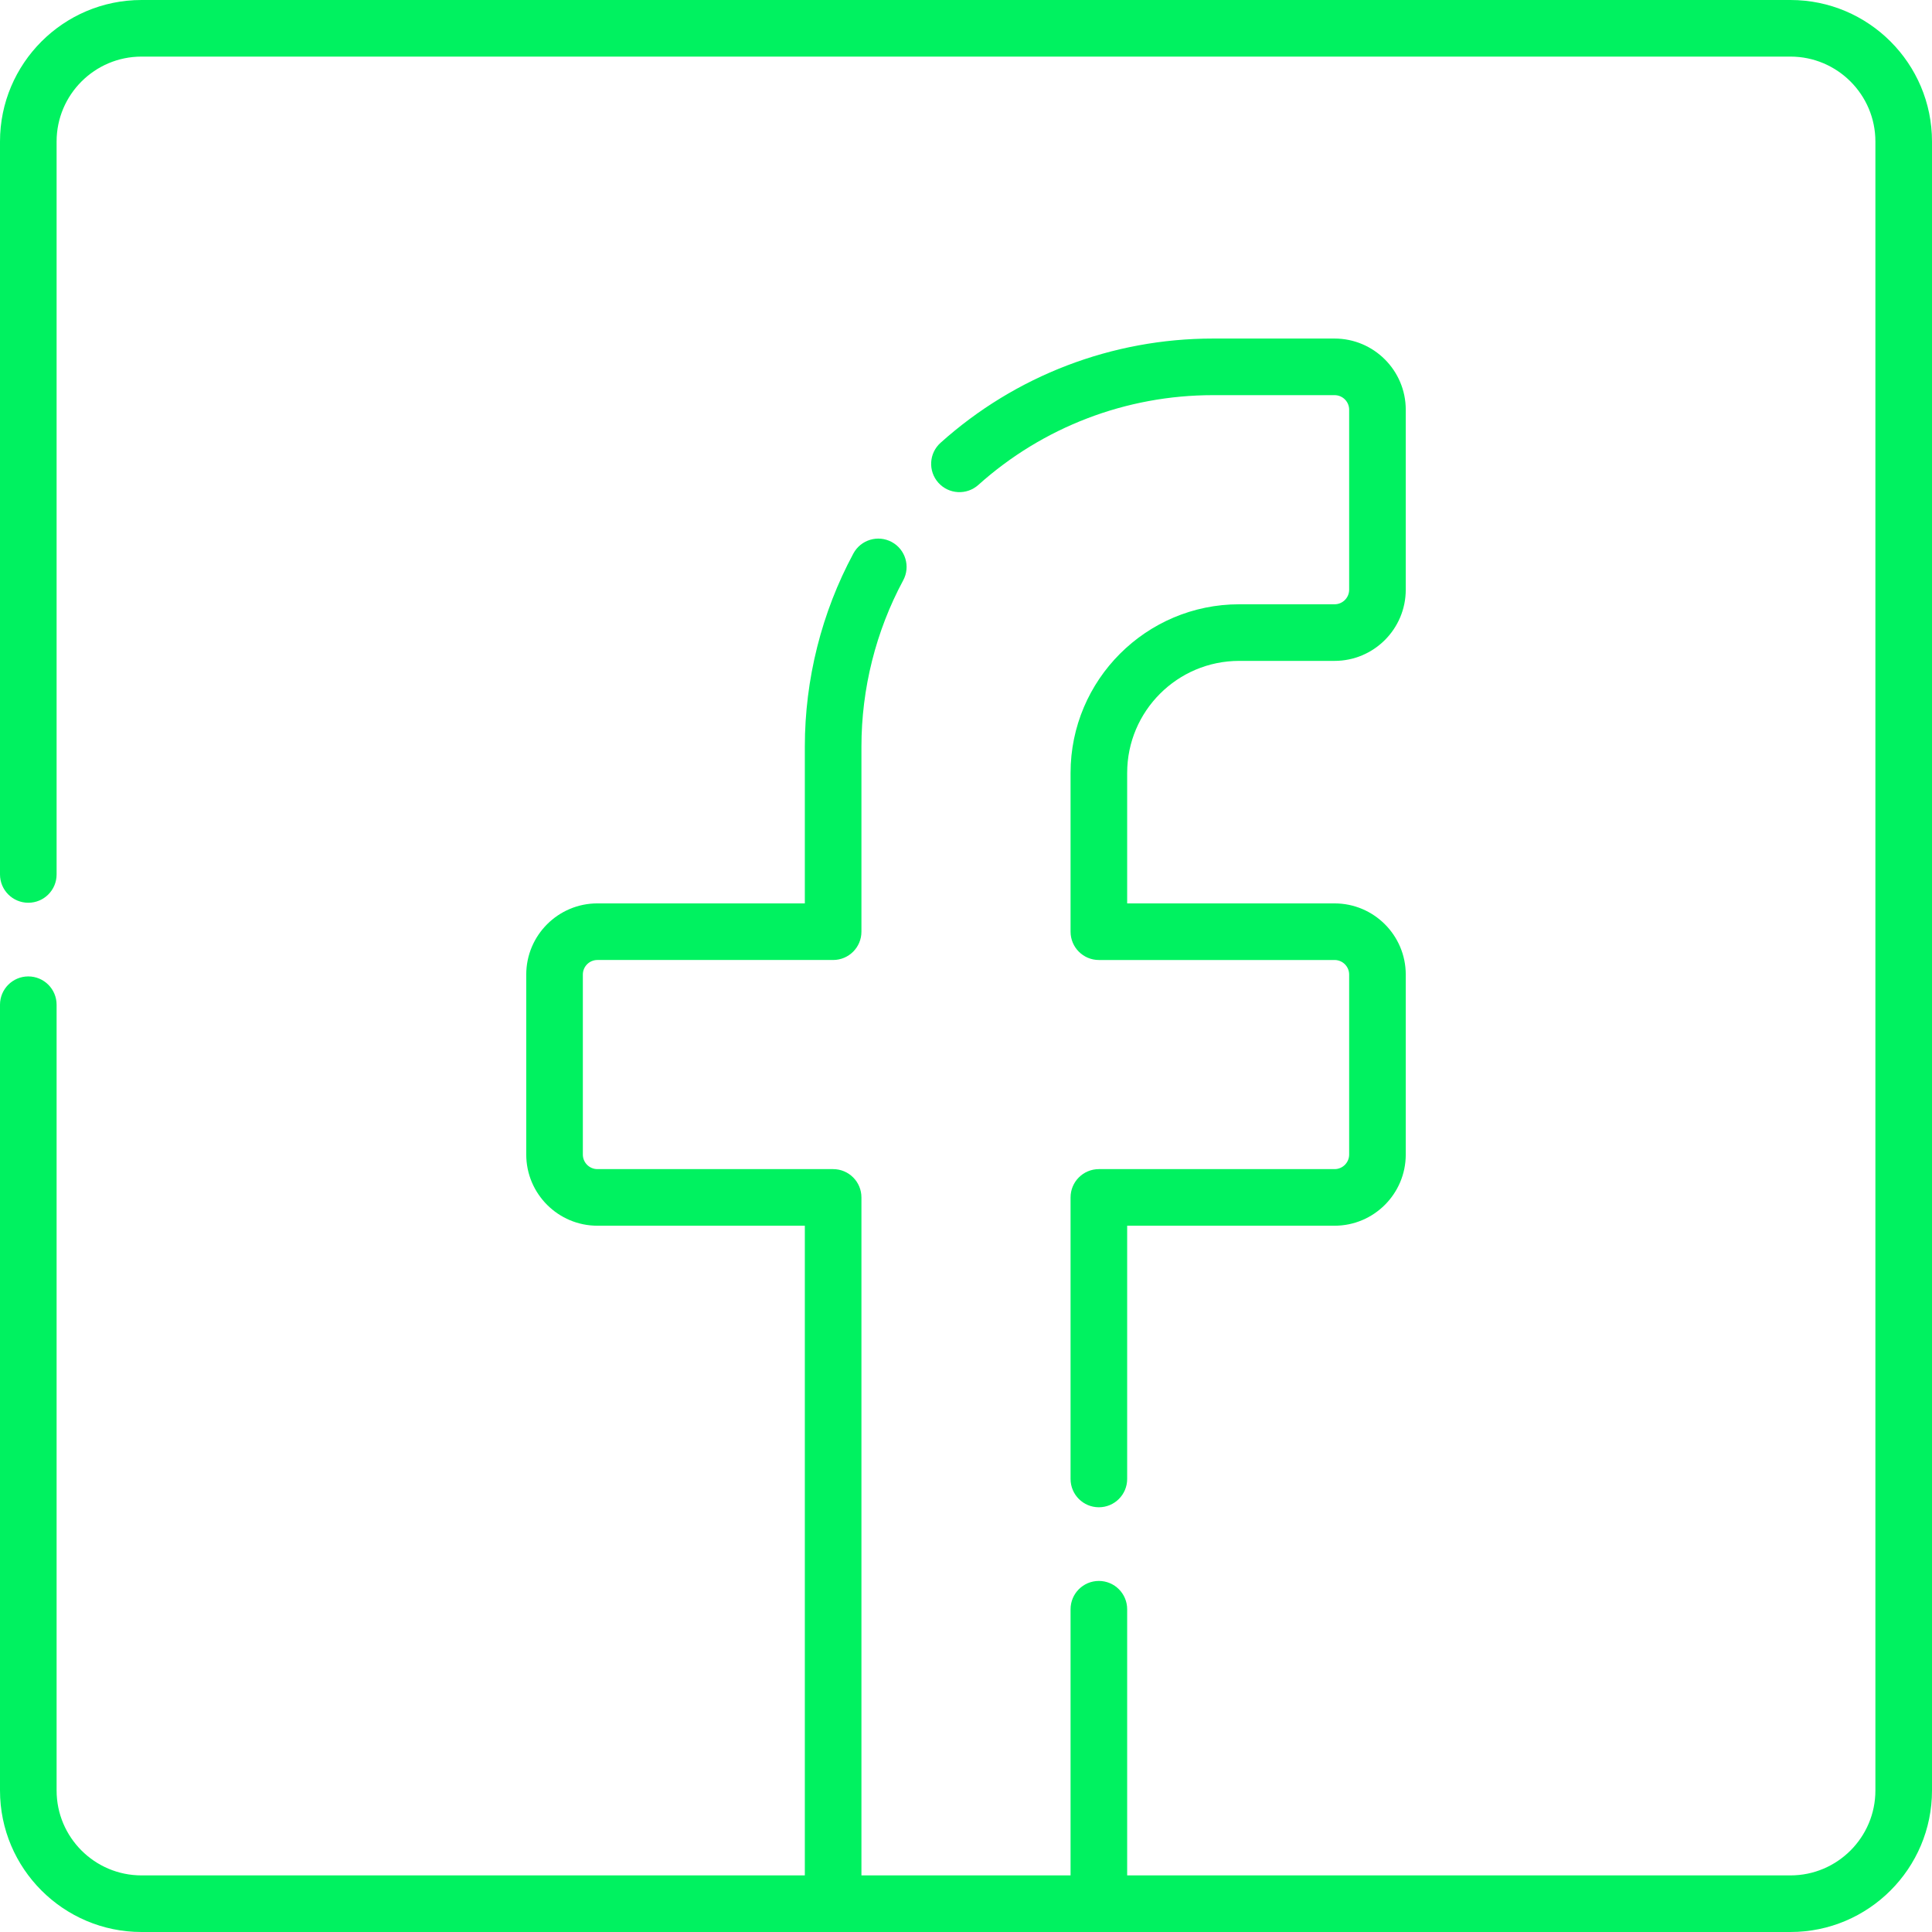
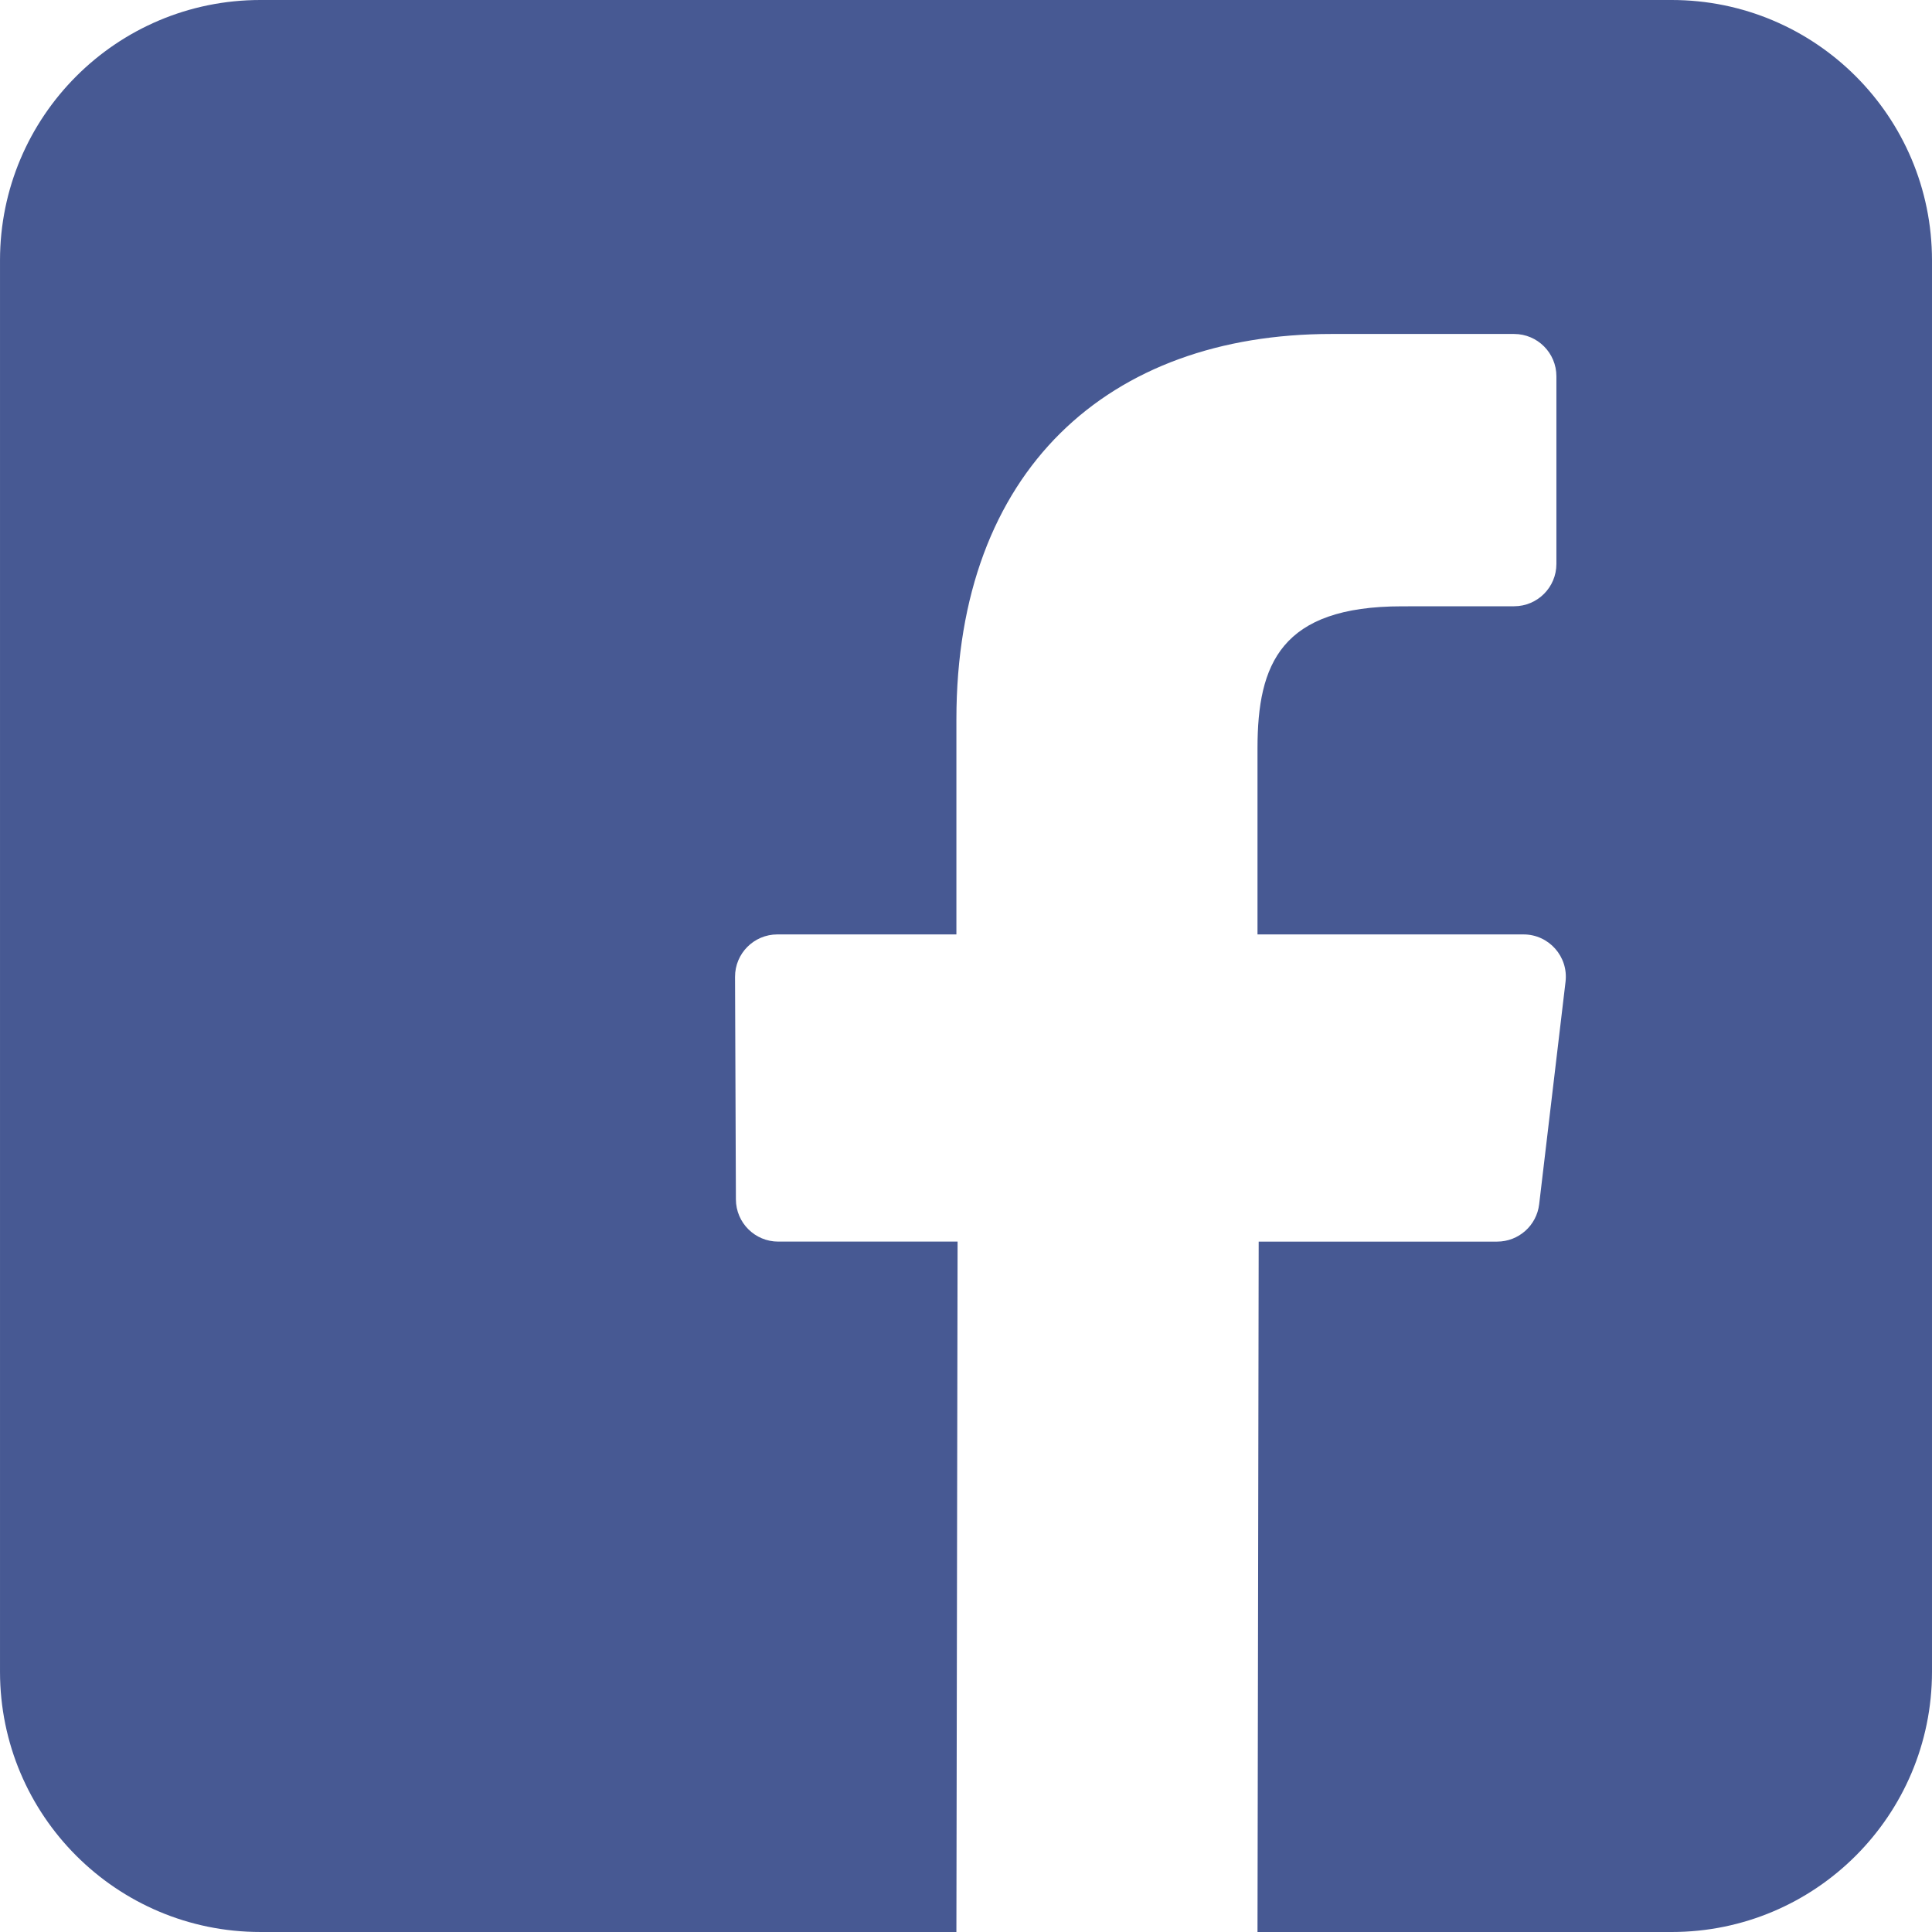
- <svg xmlns="http://www.w3.org/2000/svg" width="512" height="512" viewBox="0 0 512 512" fill="none">
-   <path d="M328.398 175.141H353.68C364.078 175.141 372.539 166.68 372.539 156.281V108.574C372.539 98.18 364.078 89.719 353.68 89.719H321.445C294.754 89.719 269.113 99.527 249.258 117.344C246.172 120.109 245.914 124.848 248.68 127.934C251.445 131.016 256.187 131.273 259.273 128.508C276.375 113.168 298.457 104.719 321.445 104.719H353.68C355.809 104.719 357.539 106.449 357.539 108.574V156.281C357.539 158.406 355.809 160.141 353.68 160.141H328.398C303.758 160.141 283.711 180.184 283.711 204.824V246.91C283.711 251.051 287.066 254.41 291.211 254.41H353.68C355.809 254.41 357.539 256.141 357.539 258.266V305.973C357.539 308.098 355.809 309.828 353.68 309.828H291.211C287.066 309.828 283.711 313.188 283.711 317.328V391.941C283.711 396.086 287.066 399.441 291.211 399.441C295.352 399.441 298.711 396.086 298.711 391.941V324.828H353.68C364.078 324.828 372.539 316.371 372.539 305.973V258.266C372.539 247.867 364.078 239.41 353.68 239.41H298.711V204.824C298.711 188.457 312.027 175.141 328.398 175.141Z" fill="#00F260" />
-   <path d="M474.5 0H37.5C16.82 0 0 16.82 0 37.5V231.738C0 235.883 3.359 239.238 7.5 239.238C11.641 239.238 15 235.883 15 231.738V37.5C15 25.094 25.094 15 37.5 15H474.5C486.906 15 497 25.094 497 37.5V474.5C497 486.906 486.906 497 474.5 497H298.711V426.465C298.711 422.32 295.352 418.965 291.211 418.965C287.066 418.965 283.711 422.32 283.711 426.465V497H228.289V317.328C228.289 313.188 224.934 309.828 220.789 309.828H158.32C156.191 309.828 154.461 308.098 154.461 305.969V258.266C154.461 256.137 156.191 254.406 158.32 254.406H220.789C224.934 254.406 228.289 251.051 228.289 246.906V197.875C228.289 182.492 232.117 167.25 239.359 153.793C241.324 150.145 239.961 145.598 236.312 143.633C232.664 141.672 228.117 143.035 226.152 146.684C217.738 162.316 213.289 180.02 213.289 197.871V239.406H158.32C147.922 239.406 139.461 247.863 139.461 258.266V305.969C139.461 316.367 147.922 324.828 158.32 324.828H213.289V497H37.5C25.094 497 15 486.906 15 474.5V266.262C15 262.117 11.641 258.762 7.5 258.762C3.359 258.762 0 262.117 0 266.262V474.5C0 495.18 16.82 512 37.5 512H474.5C495.18 512 512 495.18 512 474.5V37.5C512 16.82 495.18 0 474.5 0Z" fill="#00F260" />
+ <svg xmlns="http://www.w3.org/2000/svg" version="1.1" id="Layer_1" x="0px" y="0px" viewBox="0 0 408.788 408.788" style="enable-background:new 0 0 408.788 408.788;" xml:space="preserve">
+   <path style="fill:#475993;" d="M353.701,0H55.087C24.665,0,0.002,24.662,0.002,55.085v298.616c0,30.423,24.662,55.085,55.085,55.085  h147.275l0.251-146.078h-37.951c-4.932,0-8.935-3.988-8.954-8.92l-0.182-47.087c-0.019-4.959,3.996-8.989,8.955-8.989h37.882  v-45.498c0-52.8,32.247-81.55,79.348-81.55h38.65c4.945,0,8.955,4.009,8.955,8.955v39.704c0,4.944-4.007,8.952-8.95,8.955  l-23.719,0.011c-25.615,0-30.575,12.172-30.575,30.035v39.389h56.285c5.363,0,9.524,4.683,8.892,10.009l-5.581,47.087  c-0.534,4.506-4.355,7.901-8.892,7.901h-50.453l-0.251,146.078h87.631c30.422,0,55.084-24.662,55.084-55.084V55.085  C408.786,24.662,384.124,0,353.701,0z" />
+   <g>
+ </g>
+   <g>
+ </g>
+   <g>
+ </g>
+   <g>
+ </g>
+   <g>
+ </g>
+   <g>
+ </g>
+   <g>
+ </g>
+   <g>
+ </g>
+   <g>
+ </g>
+   <g>
+ </g>
+   <g>
+ </g>
+   <g>
+ </g>
+   <g>
+ </g>
+   <g>
+ </g>
+   <g>
+ </g>
</svg>
